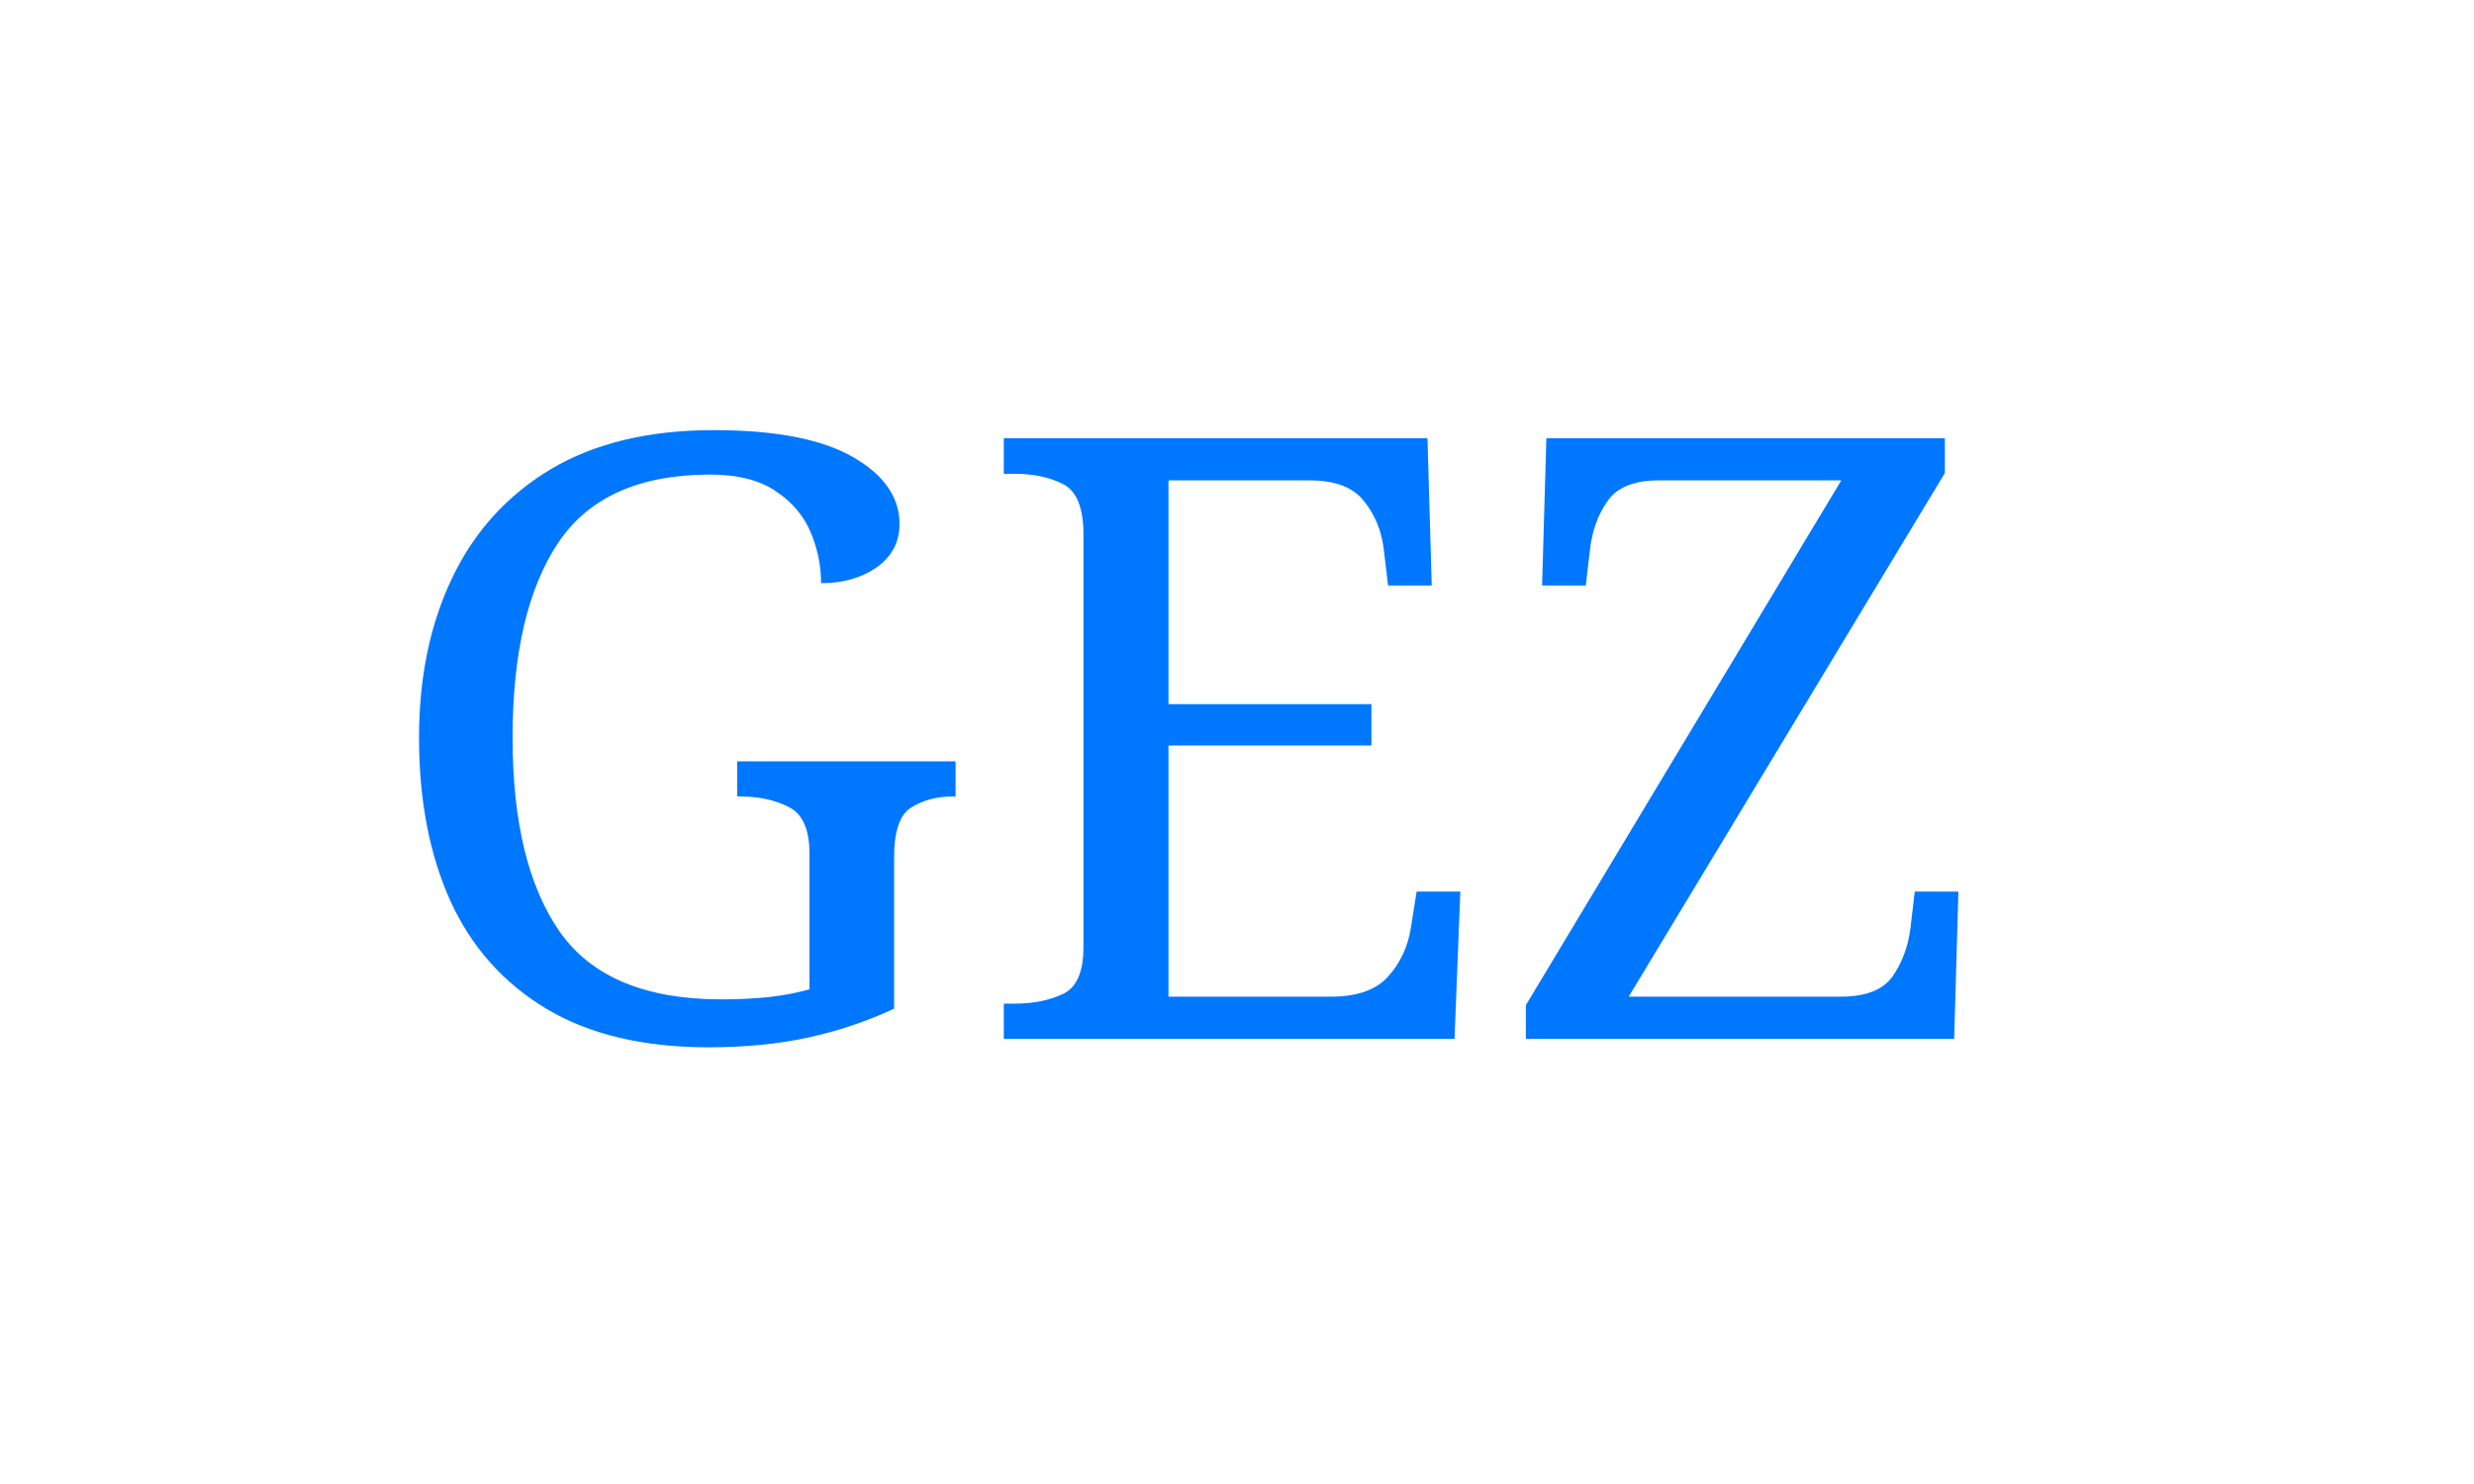
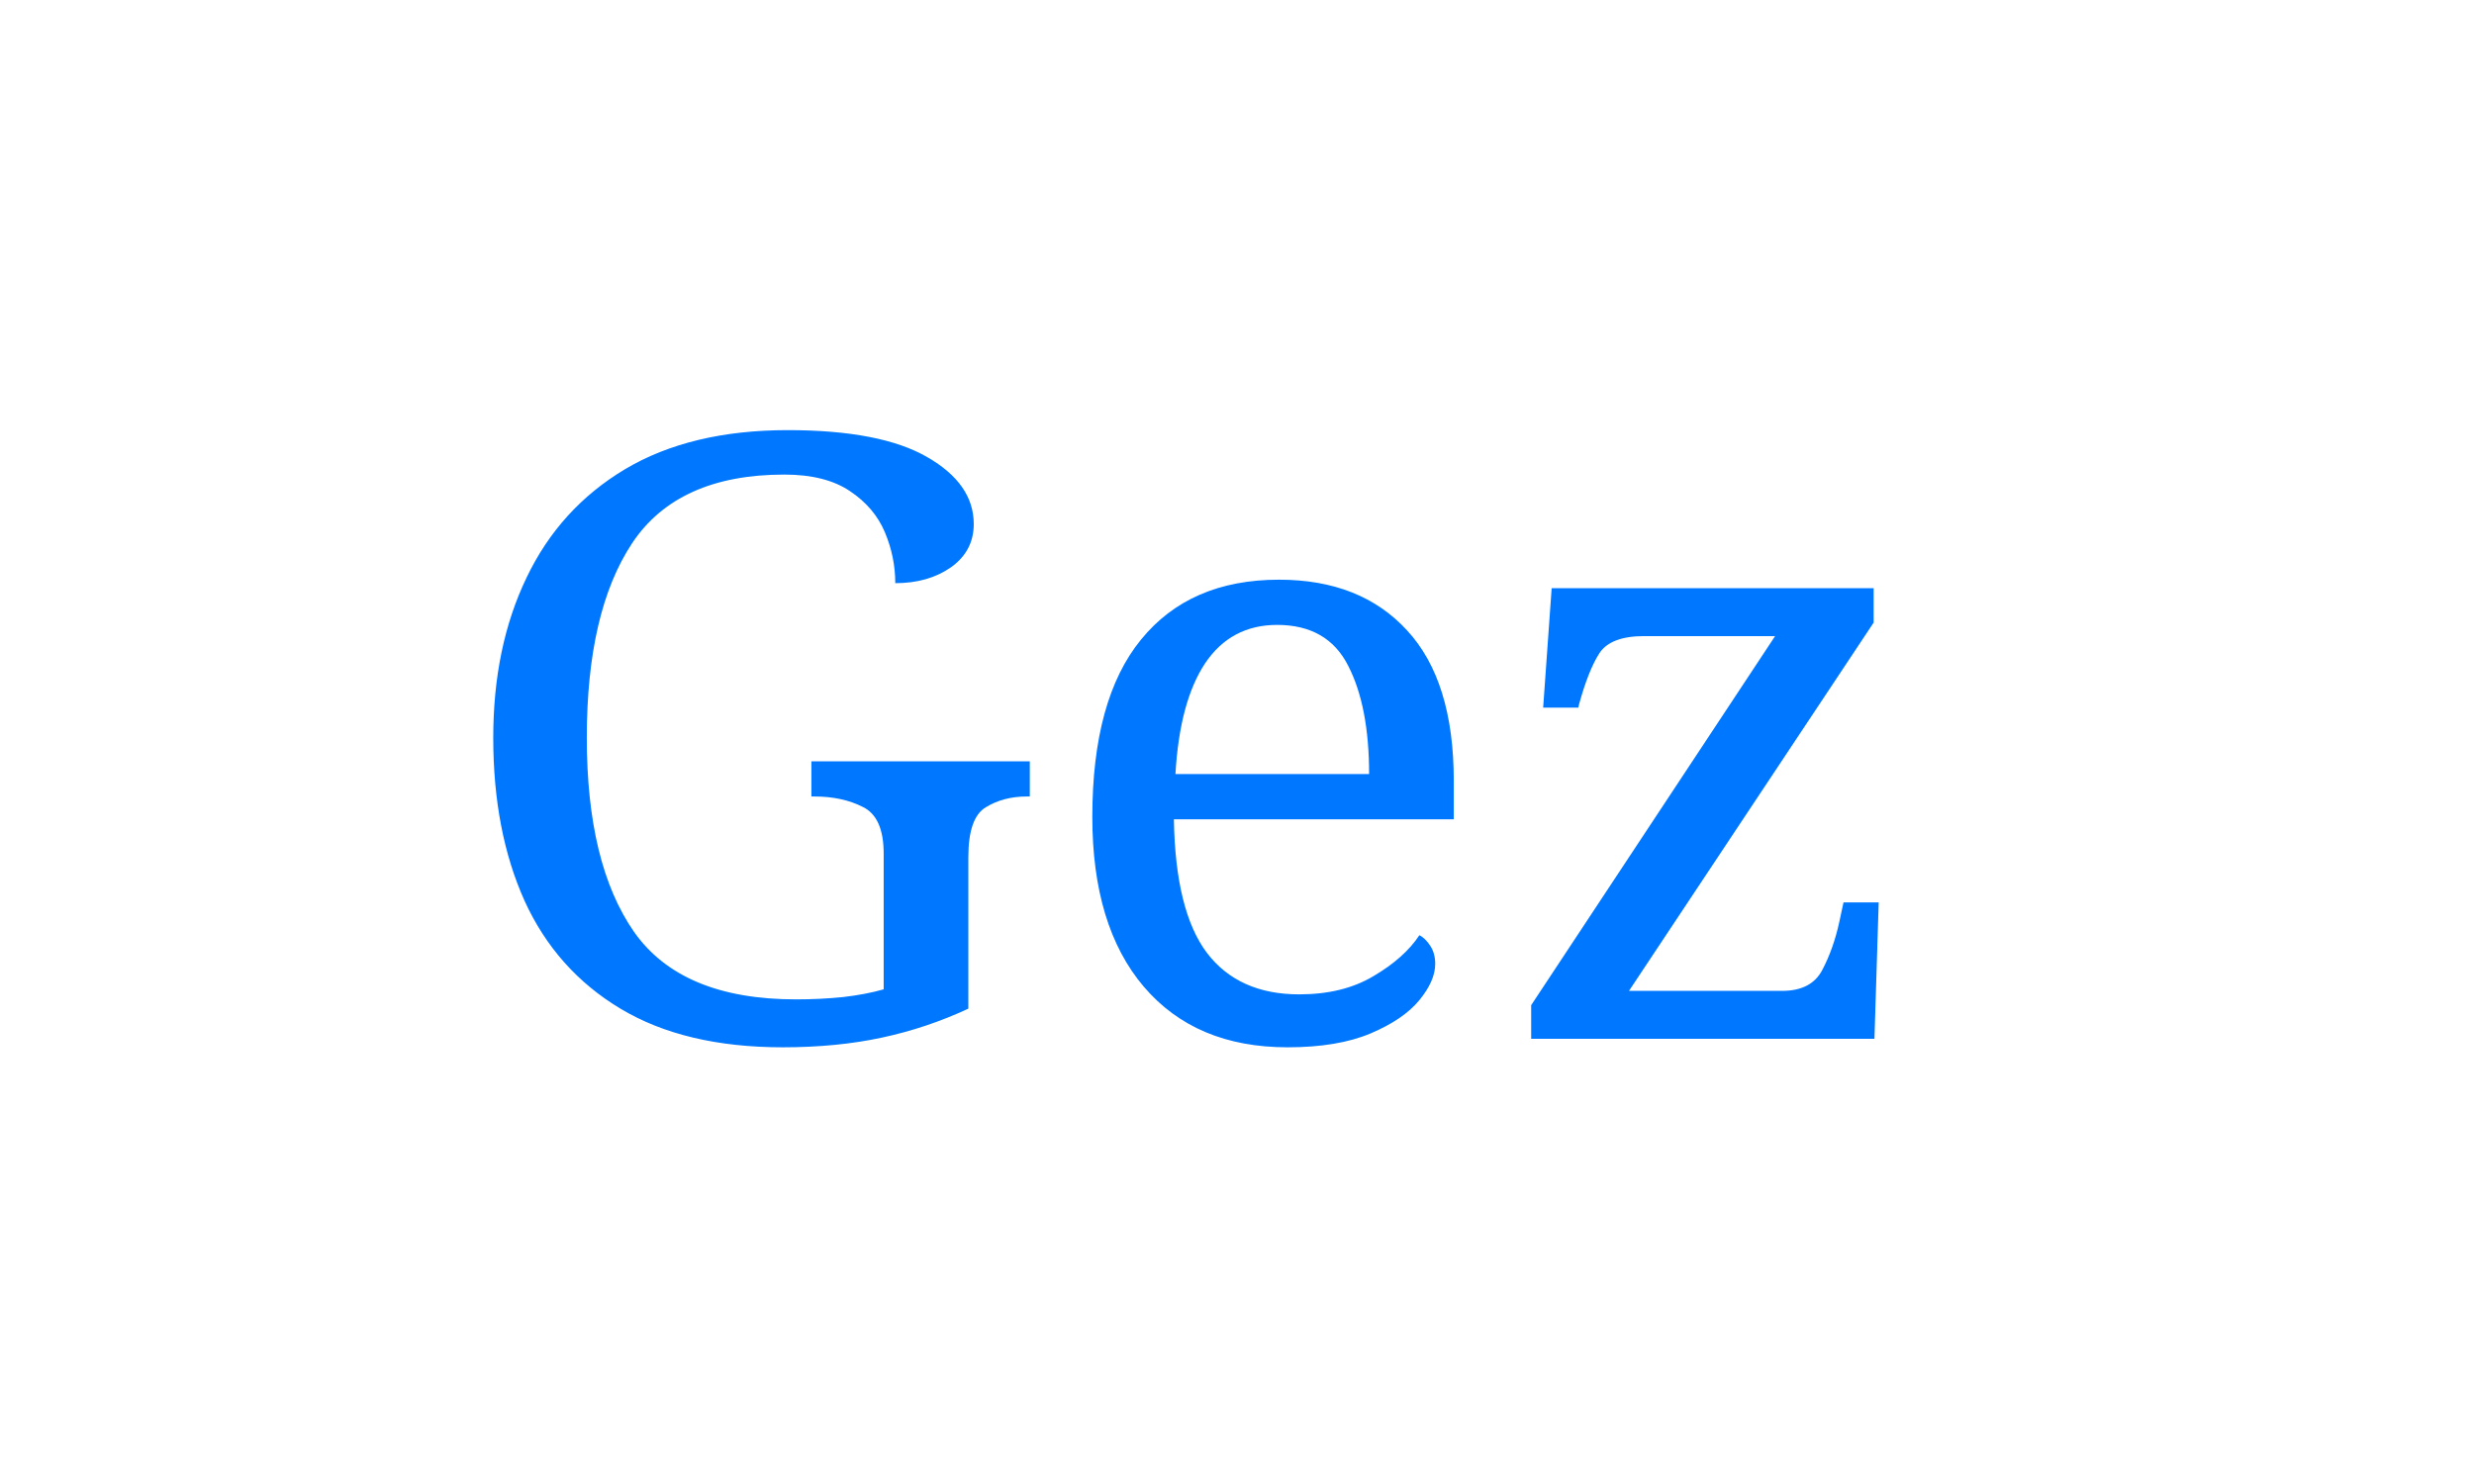
<svg xmlns="http://www.w3.org/2000/svg" width="100" height="60">
-   <text x="15%" y="70%" font-family="Verdana,serif" font-size="34" text-align="center" fill="#07f" transform="translate(-50%, -50%)">GEZ</text>
+   <text x="18%" y="70%" font-family="Verdana,serif" font-size="34" text-align="center" fill="#07f" transform="translate(-50%, -50%)">Gez</text>
</svg>
